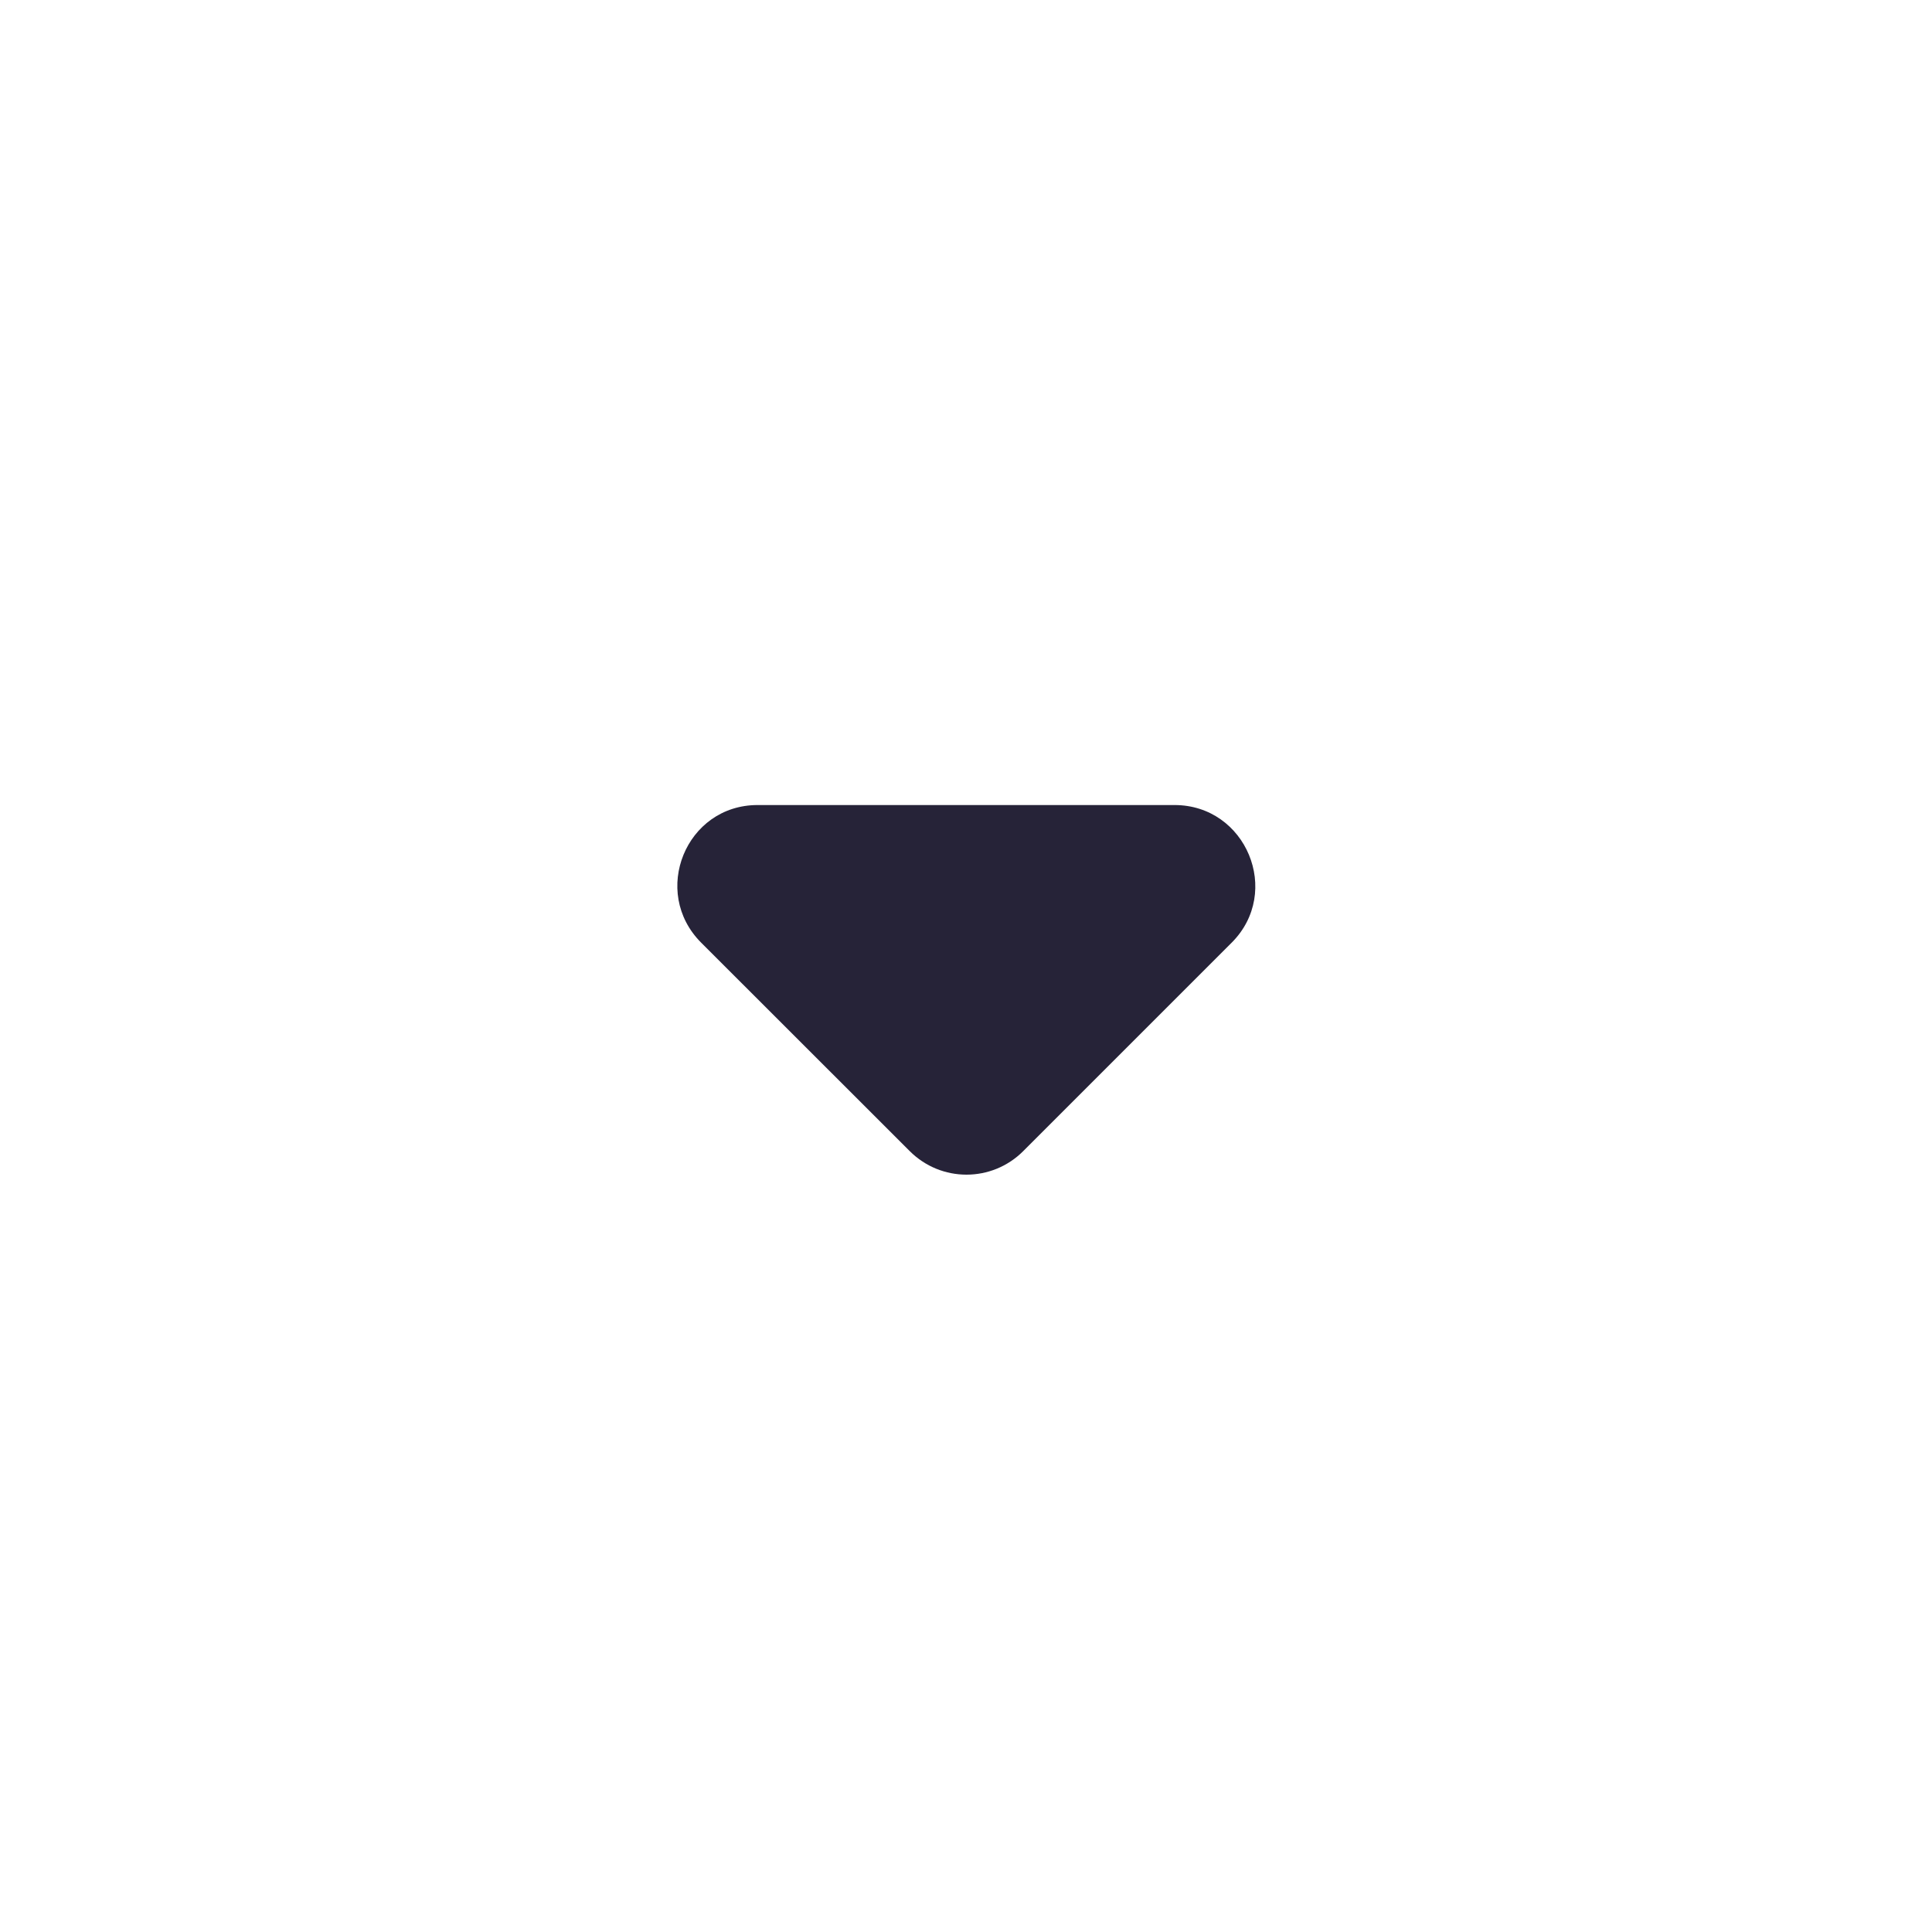
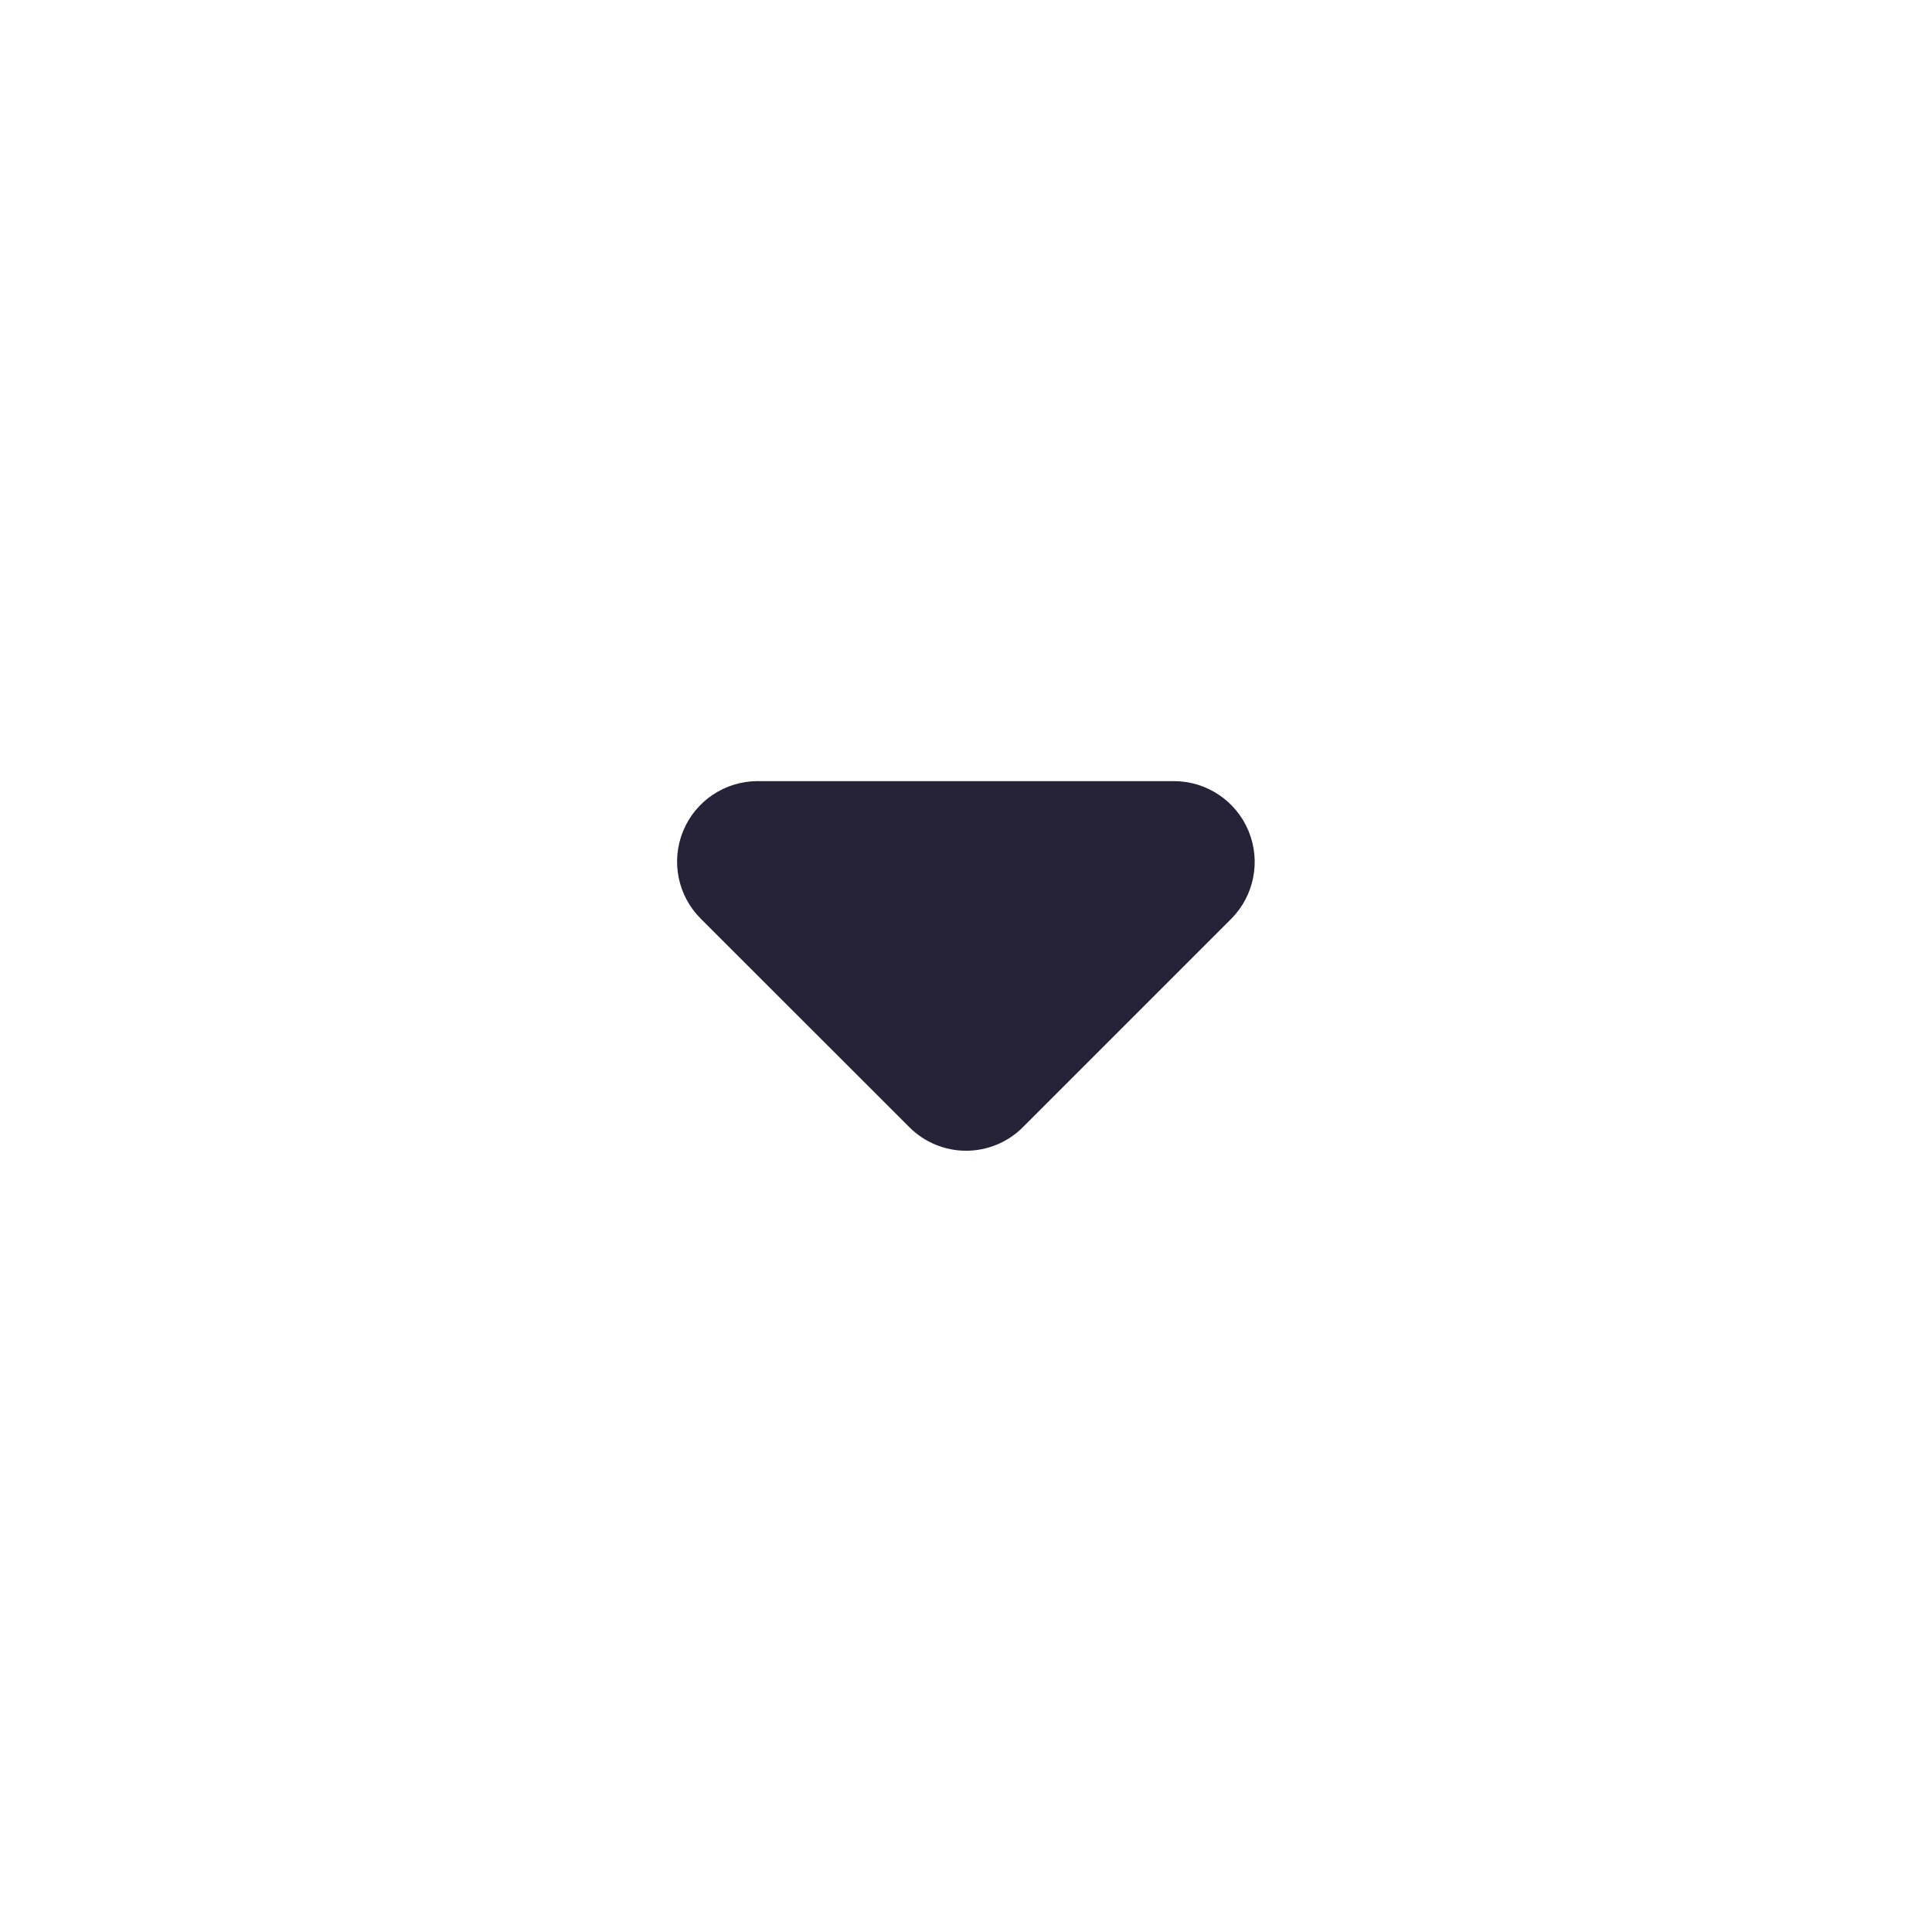
- <svg xmlns="http://www.w3.org/2000/svg" width="16" height="16" viewBox="0 0 16 16" fill="none">
-   <path d="M5.807 7.807L7.534 9.533C7.794 9.793 8.214 9.793 8.474 9.533L10.2 7.807C10.62 7.387 10.32 6.667 9.727 6.667H6.274C5.68 6.667 5.387 7.387 5.807 7.807Z" fill="#262338" />
+ <svg xmlns="http://www.w3.org/2000/svg" width="16" height="16" viewBox="0 0 16 16">
+   <g id="Grupo_1" data-name="Grupo 1" transform="translate(-19 -297)">
+     <g id="Rectángulo_1" data-name="Rectángulo 1" transform="translate(19 297)" stroke="#707070" stroke-width="1" opacity="0">
+       <rect width="16" height="16" stroke="none" />
+       <rect x="0.5" y="0.5" width="15" height="15" fill="none" />
+     </g>
+     <path id="drop-down" d="M5.807,7.807,7.534,9.533a.664.664,0,0,0,.94,0L10.2,7.807a.669.669,0,0,0-.473-1.14H6.274A.667.667,0,0,0,5.807,7.807Z" transform="translate(18.997 296.802)" fill="#262338" />
+   </g>
</svg>
